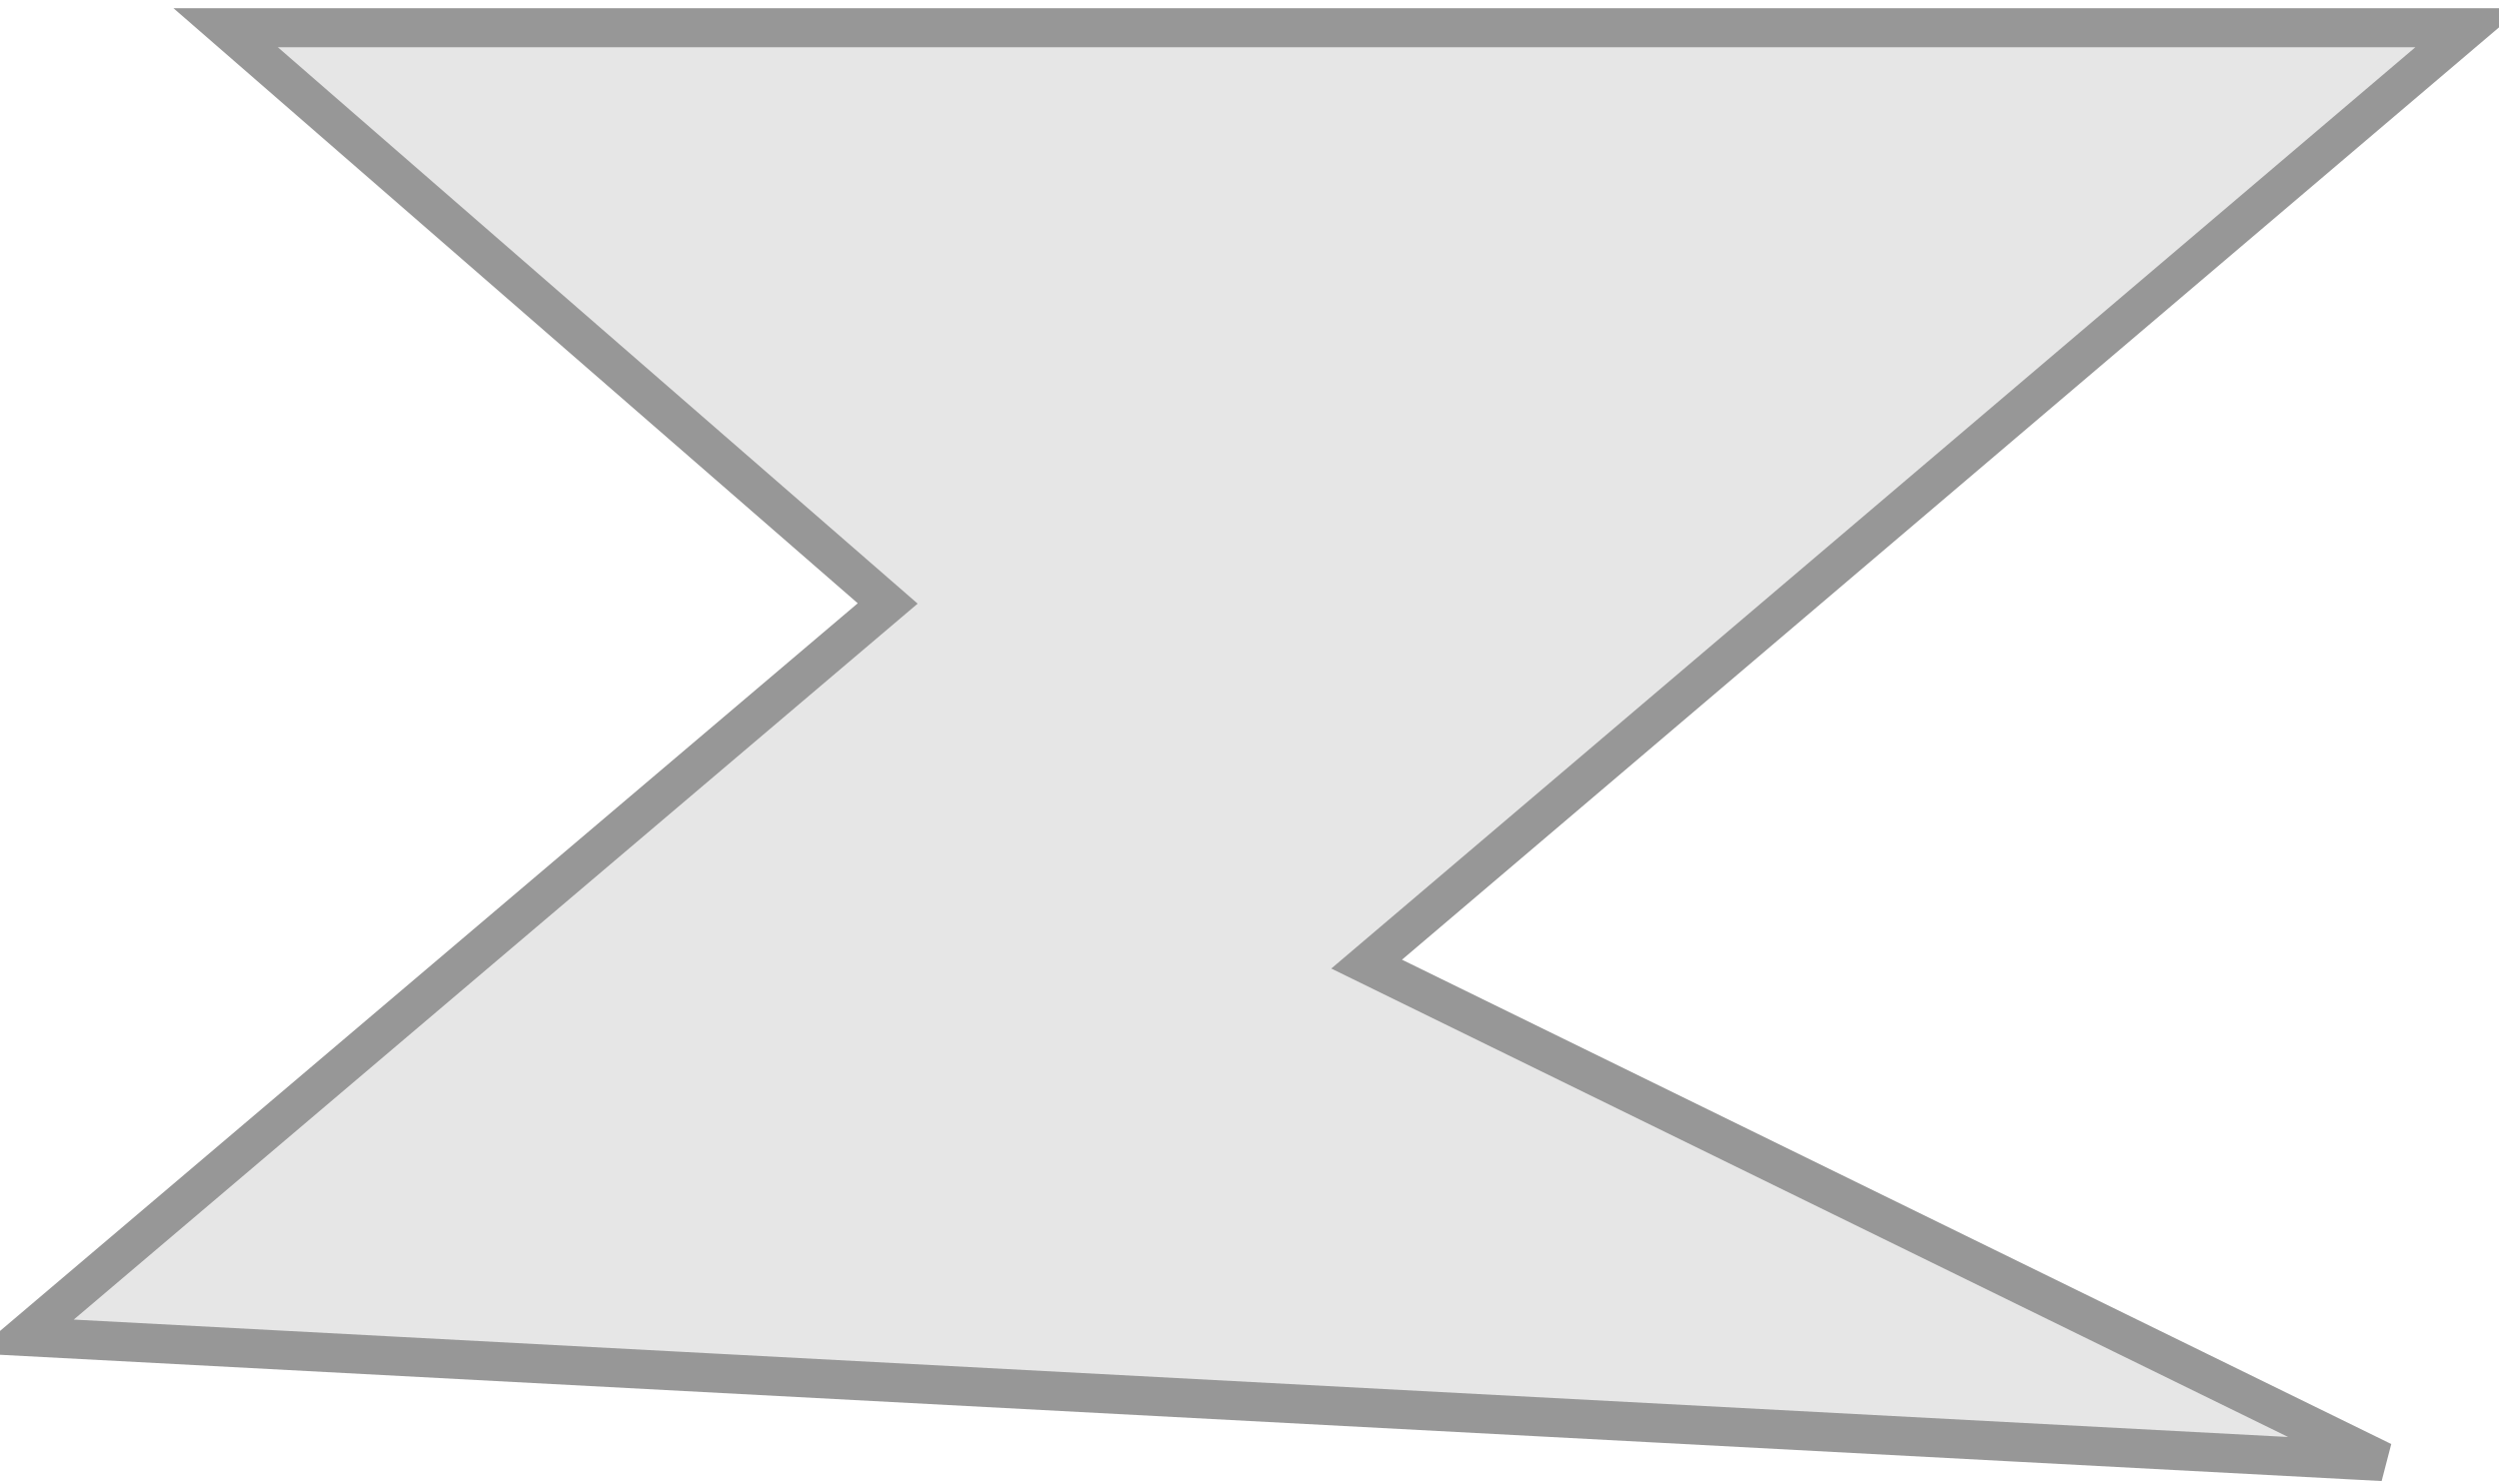
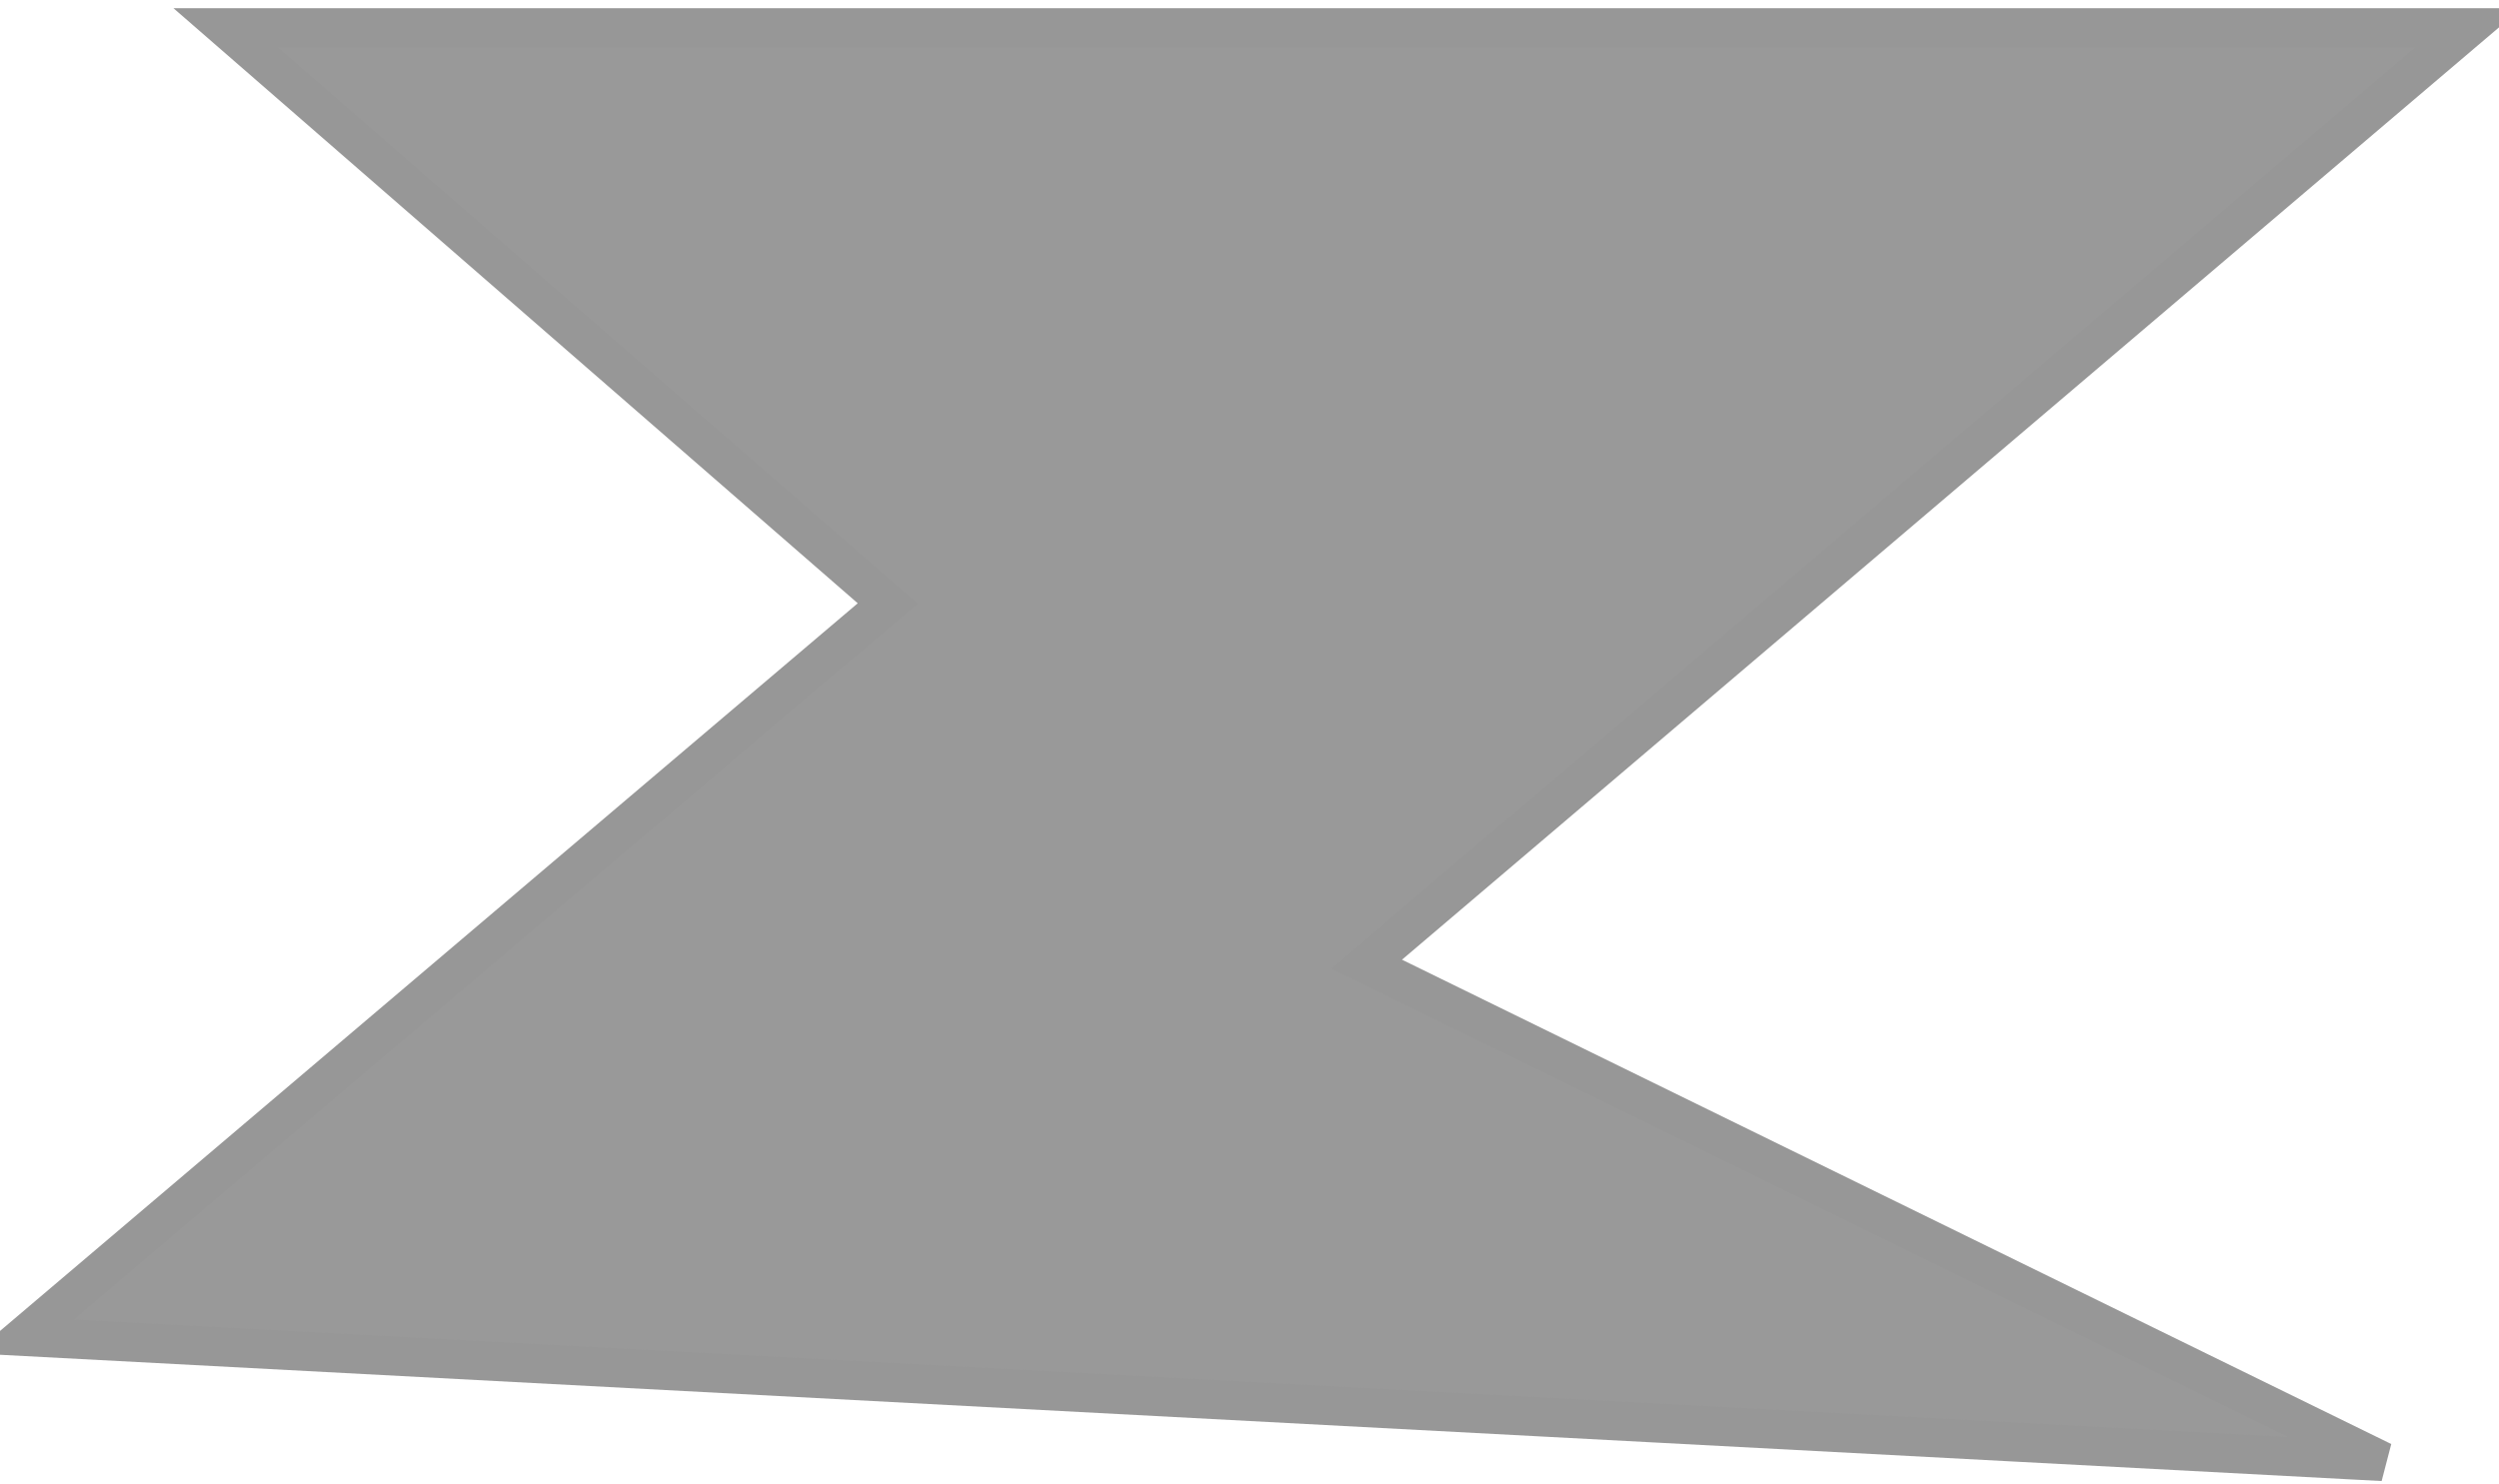
<svg xmlns="http://www.w3.org/2000/svg" width="64px" height="38px" viewBox="0 0 64 38" version="1.1">
  <defs />
-   <g id="Tablet" stroke="none" stroke-width="1" fill="none" fill-rule="evenodd" transform="translate(-349, -436)">
-     <polygon id="Path-2" stroke="#979797" fill="#E6E6E6" points="354.779 436.71 412.218 436.71 384 460.698 410.021 473.441 349.606 470.237 371.734 451.459" />
+   <g id="Tablet" stroke="none" stroke-width="1" fill="#999999" fill-rule="evenodd" transform="translate(-349, -436)">
+     <polygon id="Path-2" stroke="#979797" fill="#999999" points="354.779 436.71 412.218 436.71 384 460.698 410.021 473.441 349.606 470.237 371.734 451.459" />
  </g>
</svg>
